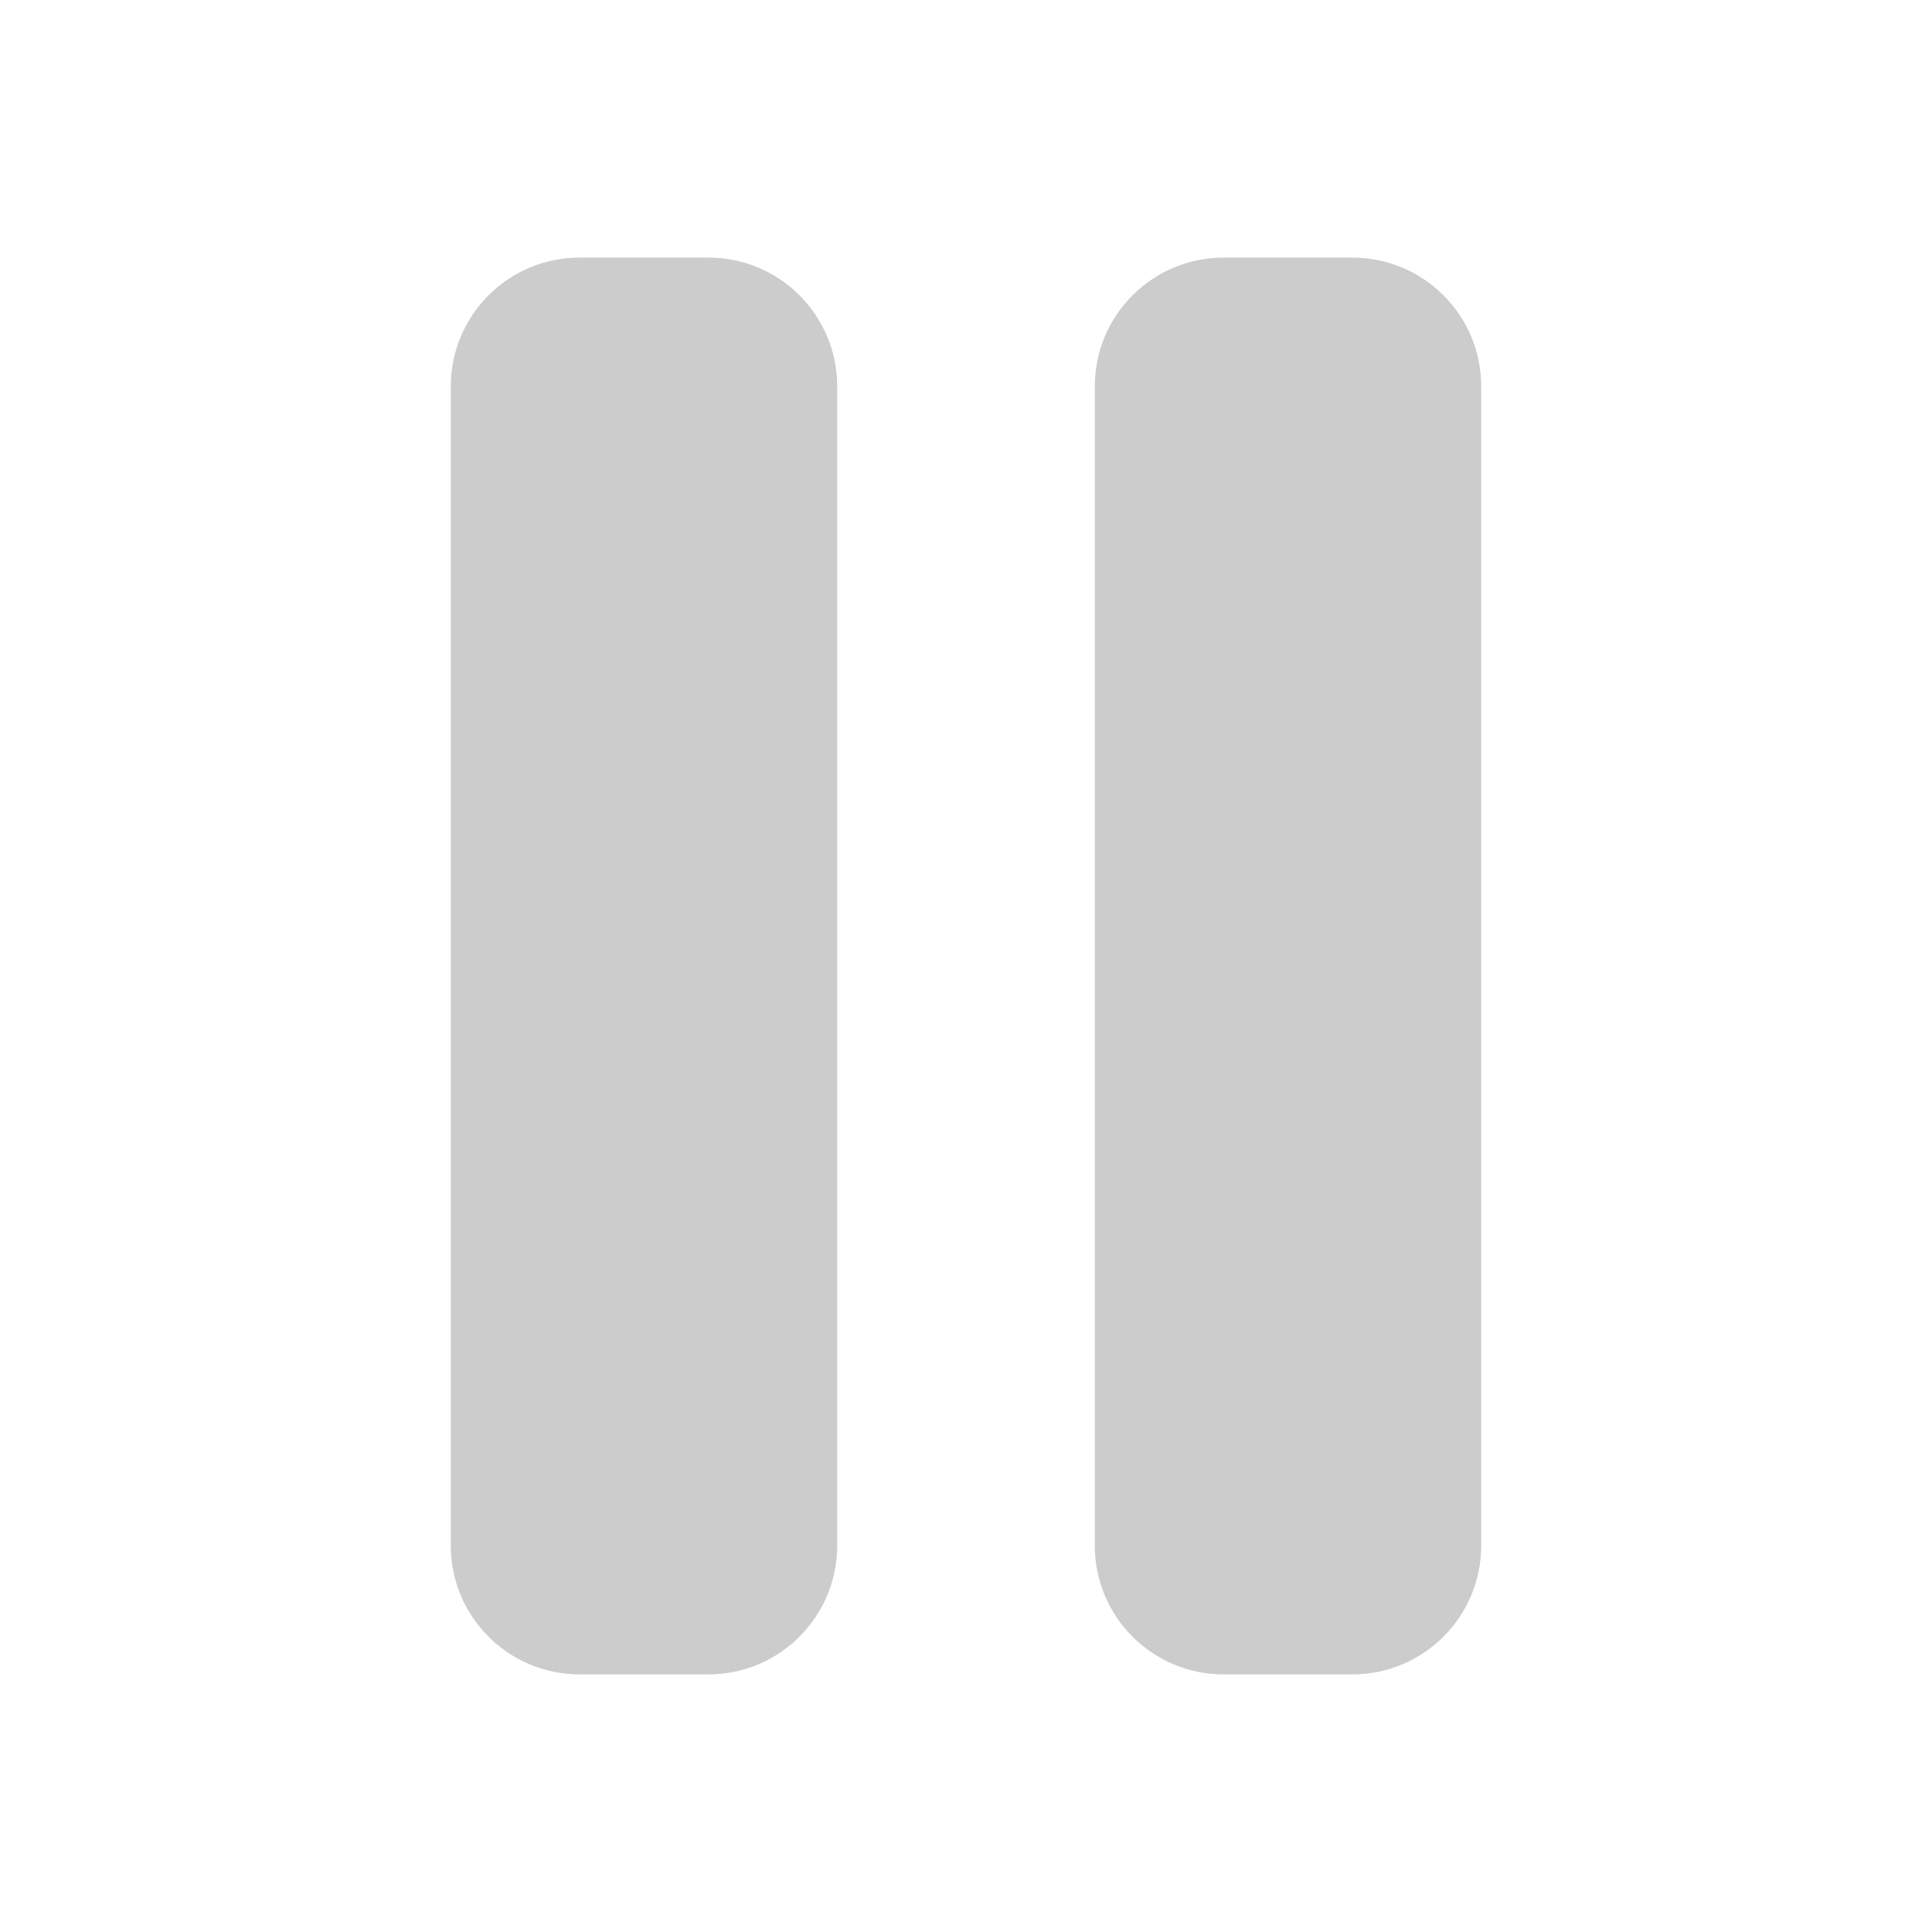
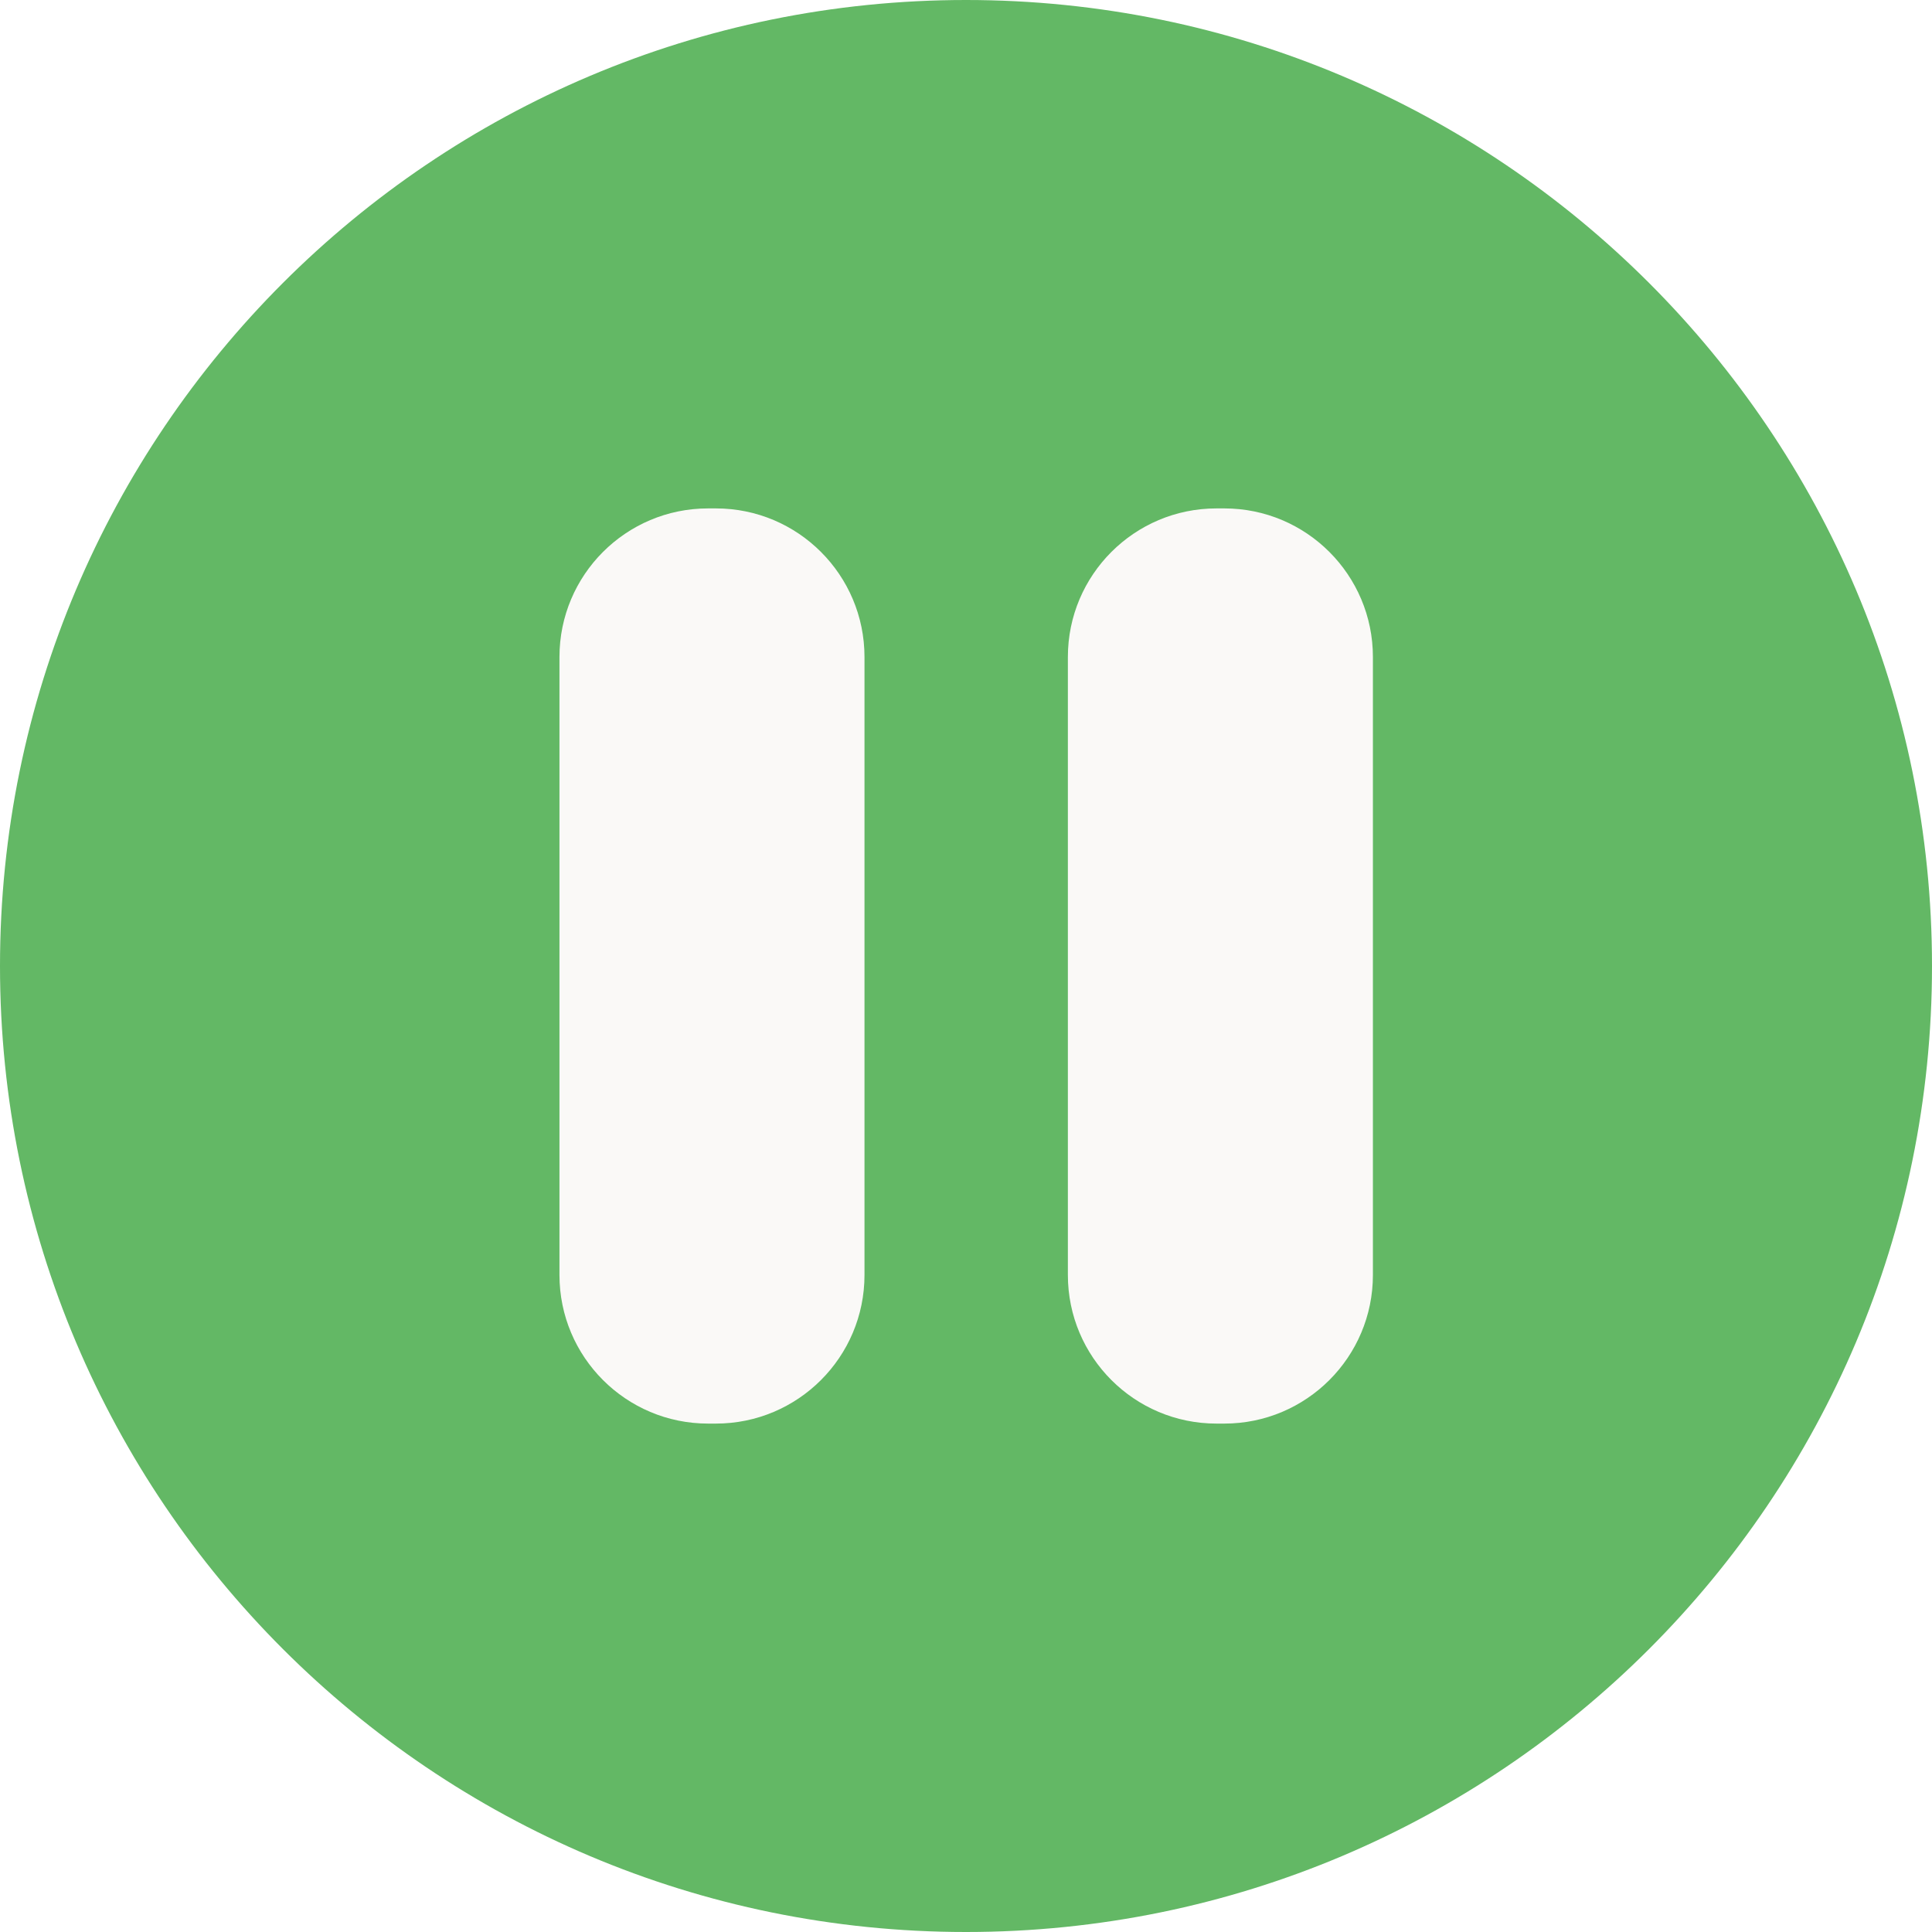
- <svg xmlns="http://www.w3.org/2000/svg" width="30" height="30" viewBox="0 0 30 30" fill="none">
-   <rect x="7" y="4" width="6" height="22" rx="2" fill="#CCCCCC" />
-   <rect x="17" y="4" width="6" height="22" rx="2" fill="#CCCCCC" />
+ <svg xmlns="http://www.w3.org/2000/svg" width="26" height="26" viewBox="0 0 26 26" fill="none">
+   <circle cx="13" cy="13" r="13" fill="#63B865" />
+   <rect x="7.529" y="6.842" width="4.105" height="12.316" rx="2" fill="#FAF9F7" />
+   <rect x="14.371" y="6.842" width="4.105" height="12.316" rx="2" fill="#FAF9F7" />
</svg>
